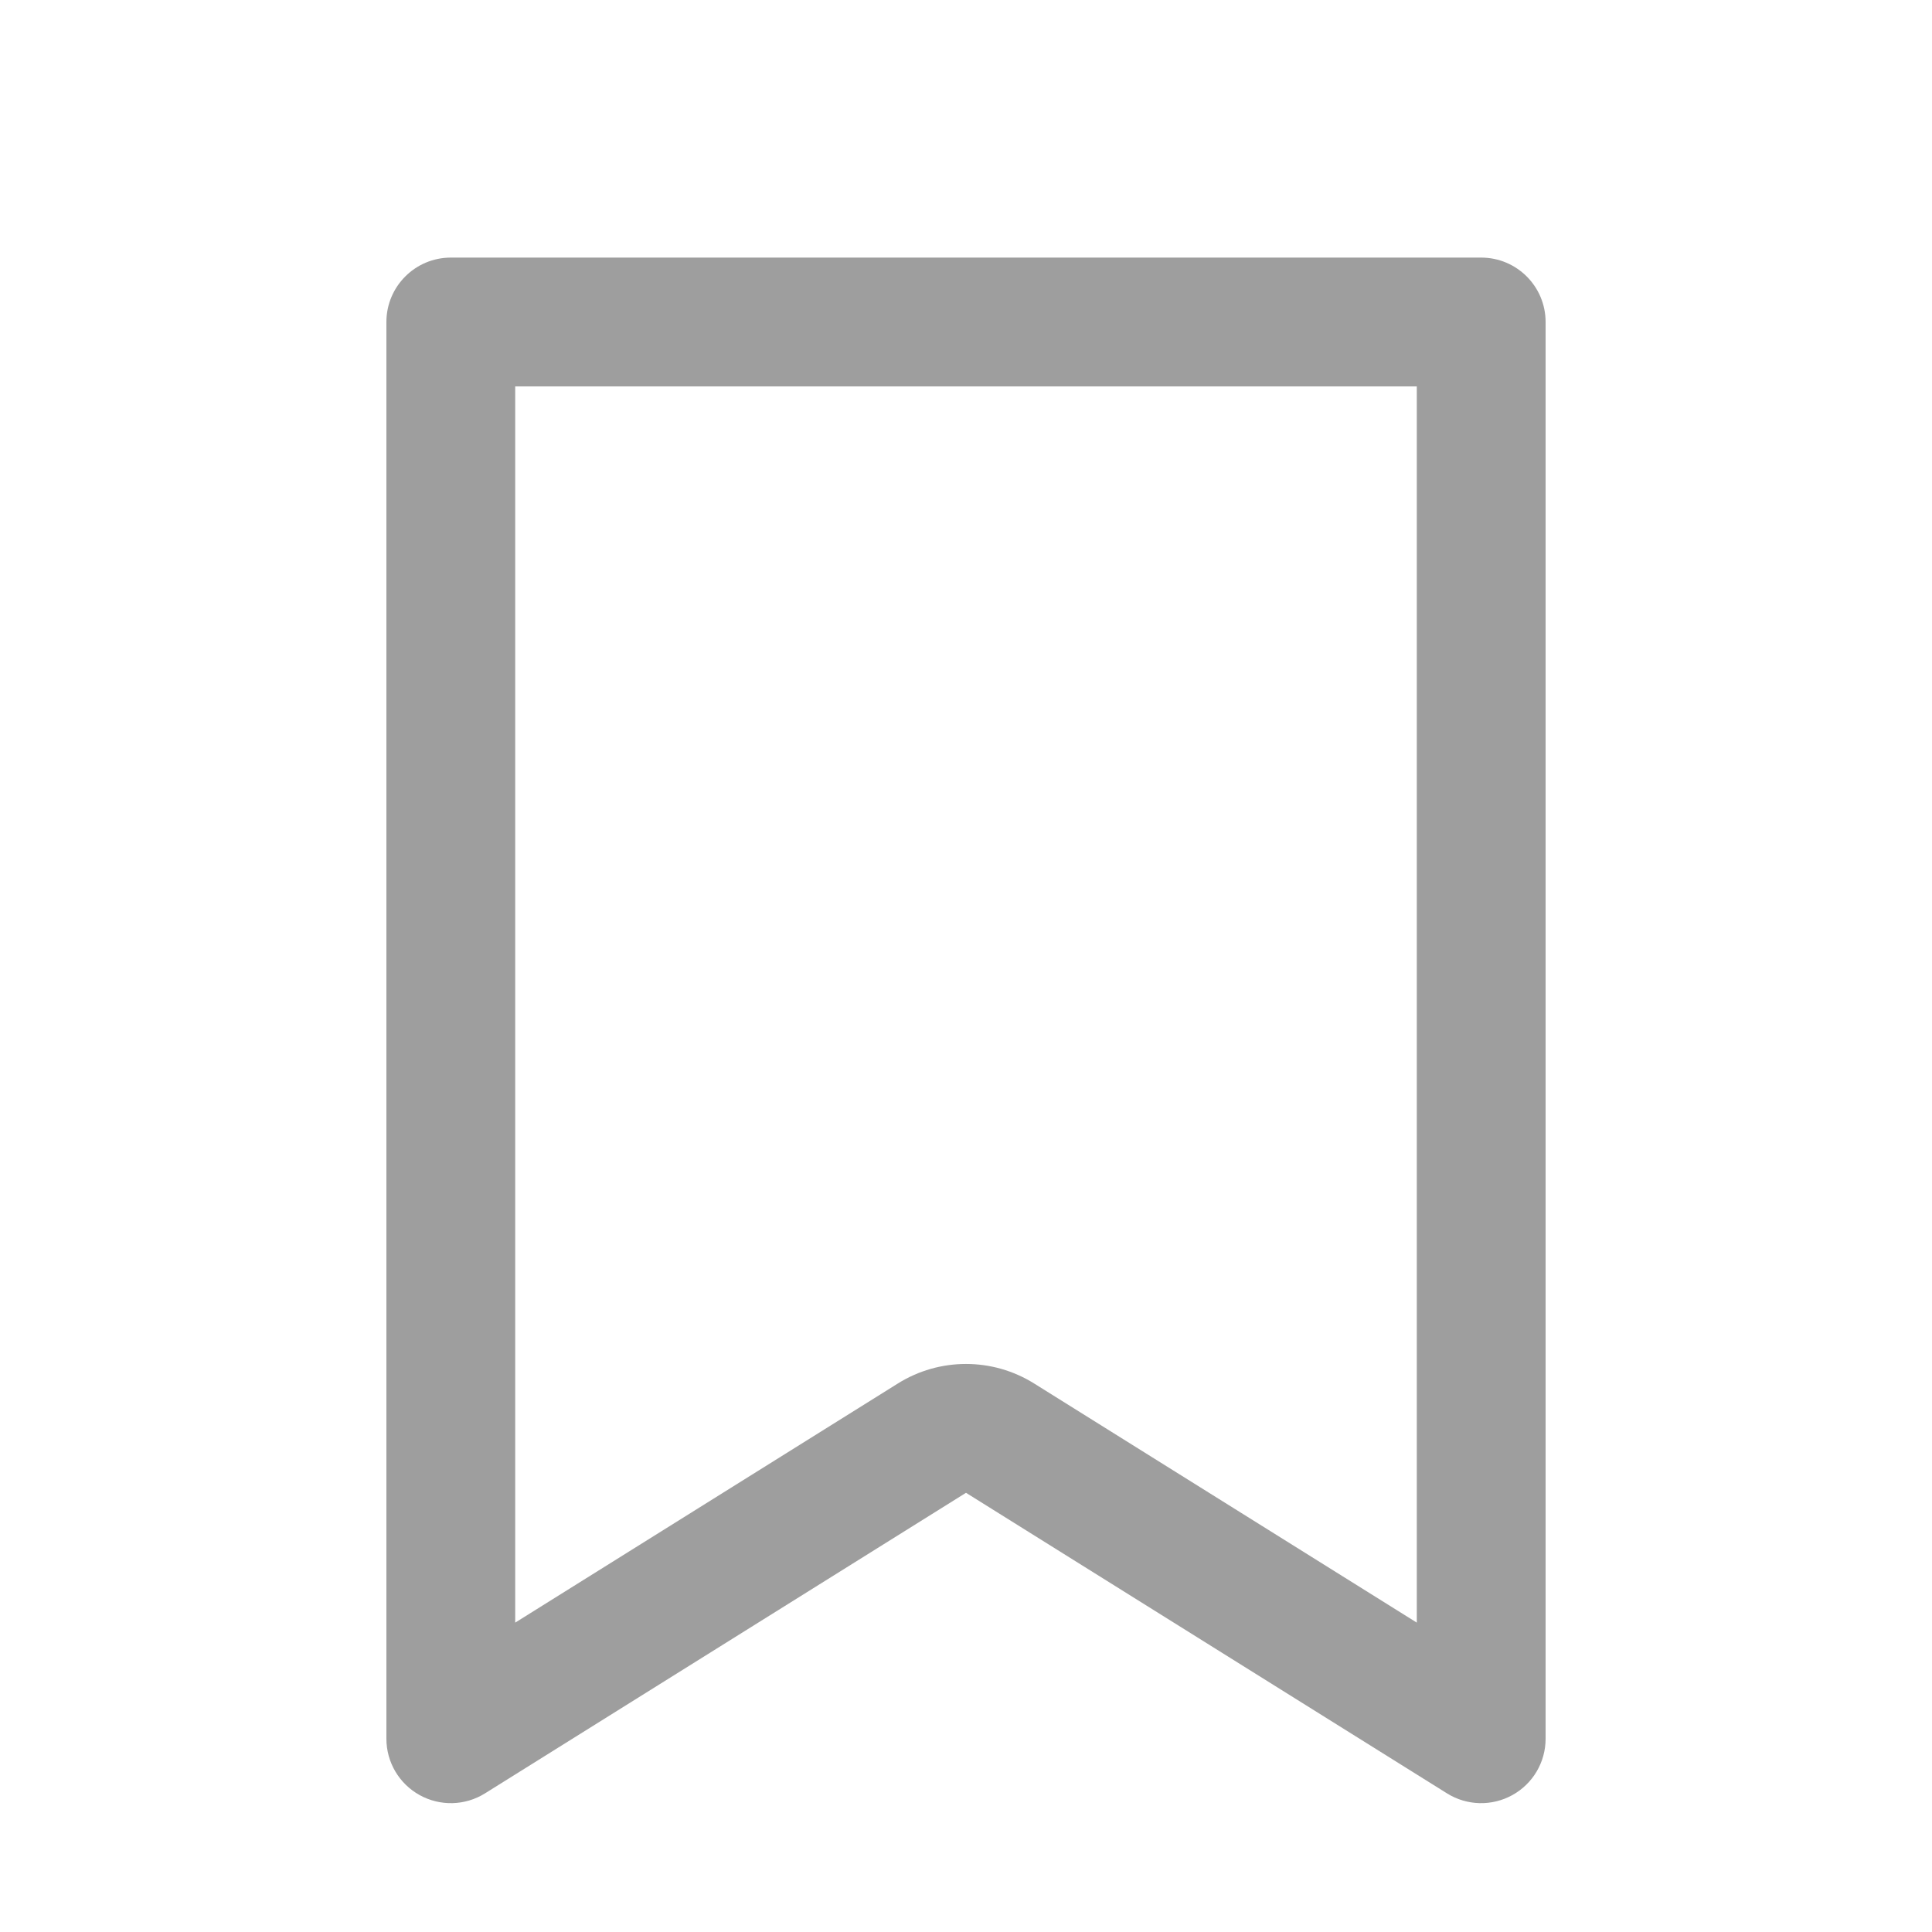
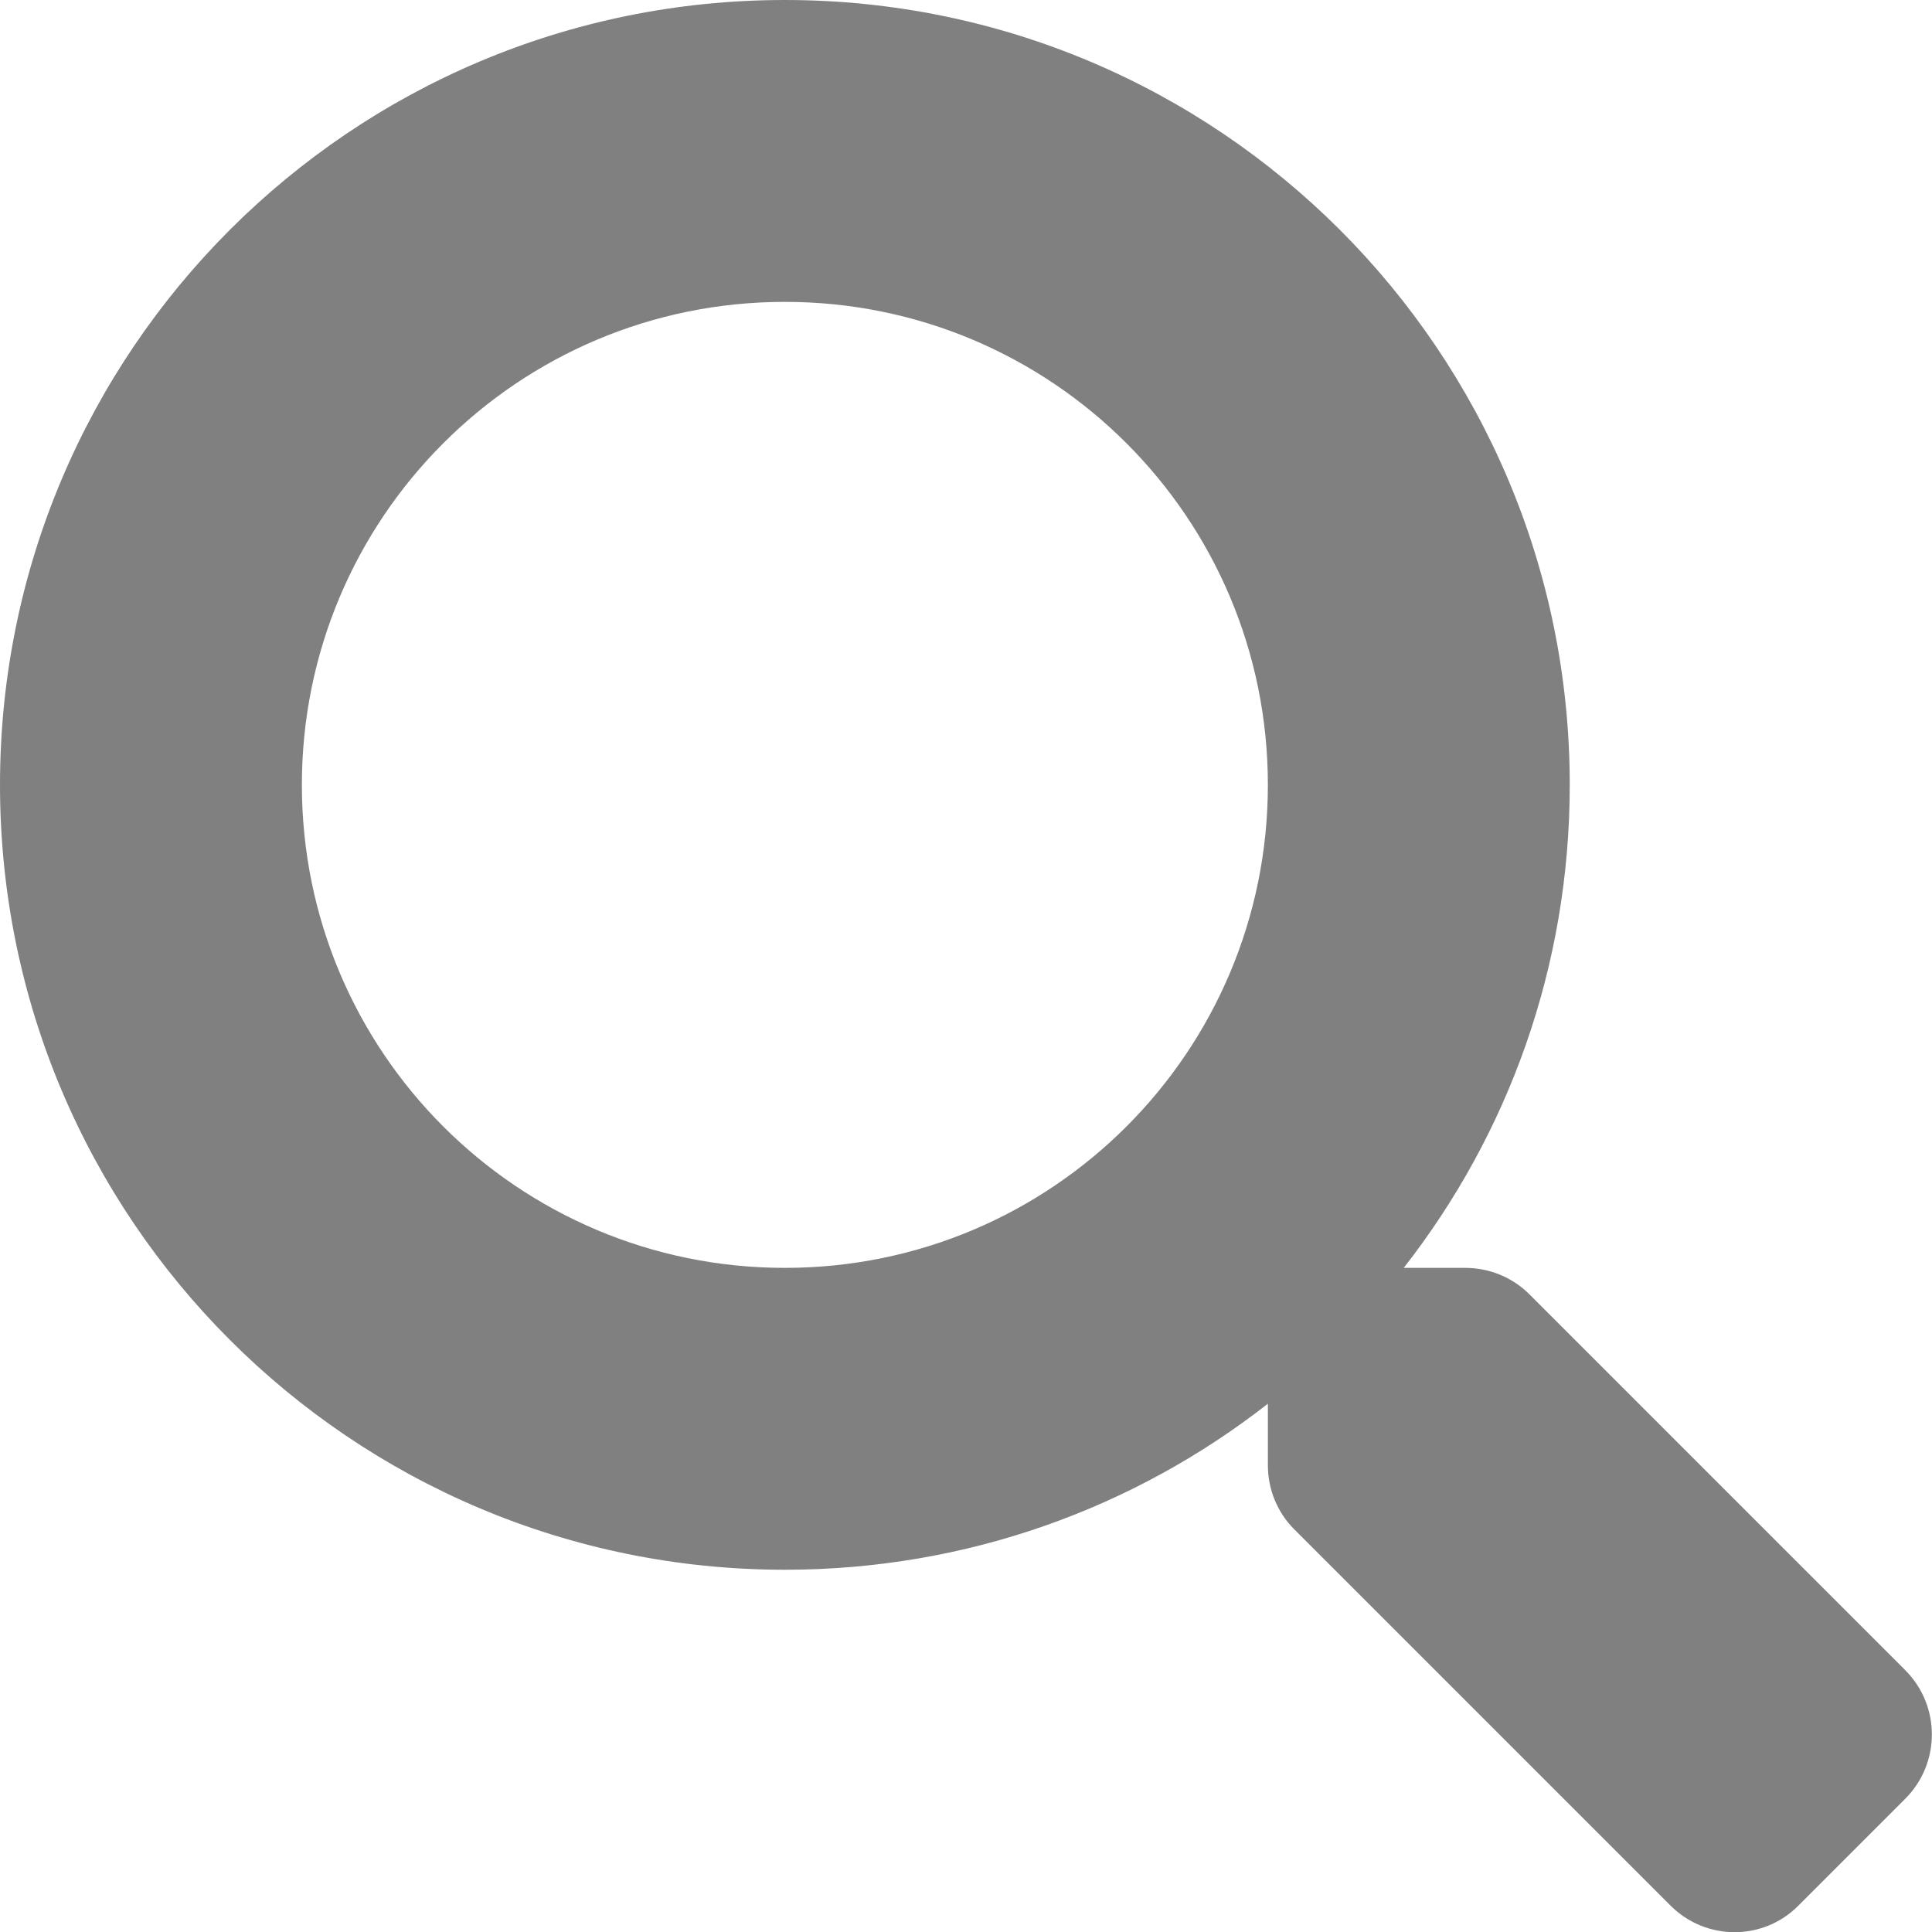
- <svg xmlns="http://www.w3.org/2000/svg" width="15" height="15" viewBox="0 0 15 15" fill="none">
-   <path d="M3 2.5C3 2.224 3.224 2 3.5 2H11.5C11.776 2 12 2.224 12 2.5V13.5C12 13.682 11.901 13.849 11.742 13.937C11.583 14.025 11.389 14.02 11.235 13.924L7.5 11.59L3.765 13.924C3.611 14.02 3.417 14.025 3.258 13.937C3.099 13.849 3 13.682 3 13.5V2.5ZM4 3V12.598L6.97 10.742C7.294 10.539 7.706 10.539 8.03 10.742L11 12.598V3H4Z" fill="#9E9E9E" fill-rule="evenodd" clip-rule="evenodd" />
+ <svg xmlns="http://www.w3.org/2000/svg" viewBox="0 0 512 512">
+   <path fill="#808080" d="M505 442.7L405.3 343c-4.5-4.5-10.6-7-17-7H372c27.6-35.3 44-79.7 44-128C416 93.1 322.9 0 208 0S0 93.1 0 208s93.1 208 208 208c48.3 0 92.7-16.4 128-44v16.3c0 6.4 2.5 12.5 7 17l99.7 99.7c9.4 9.4 24.6 9.4 33.9 0l28.3-28.3c9.4-9.4 9.4-24.6 .1-34zM208 336c-70.7 0-128-57.2-128-128 0-70.7 57.2-128 128-128 70.7 0 128 57.2 128 128 0 70.7-57.2 128-128 128z" />
</svg>
